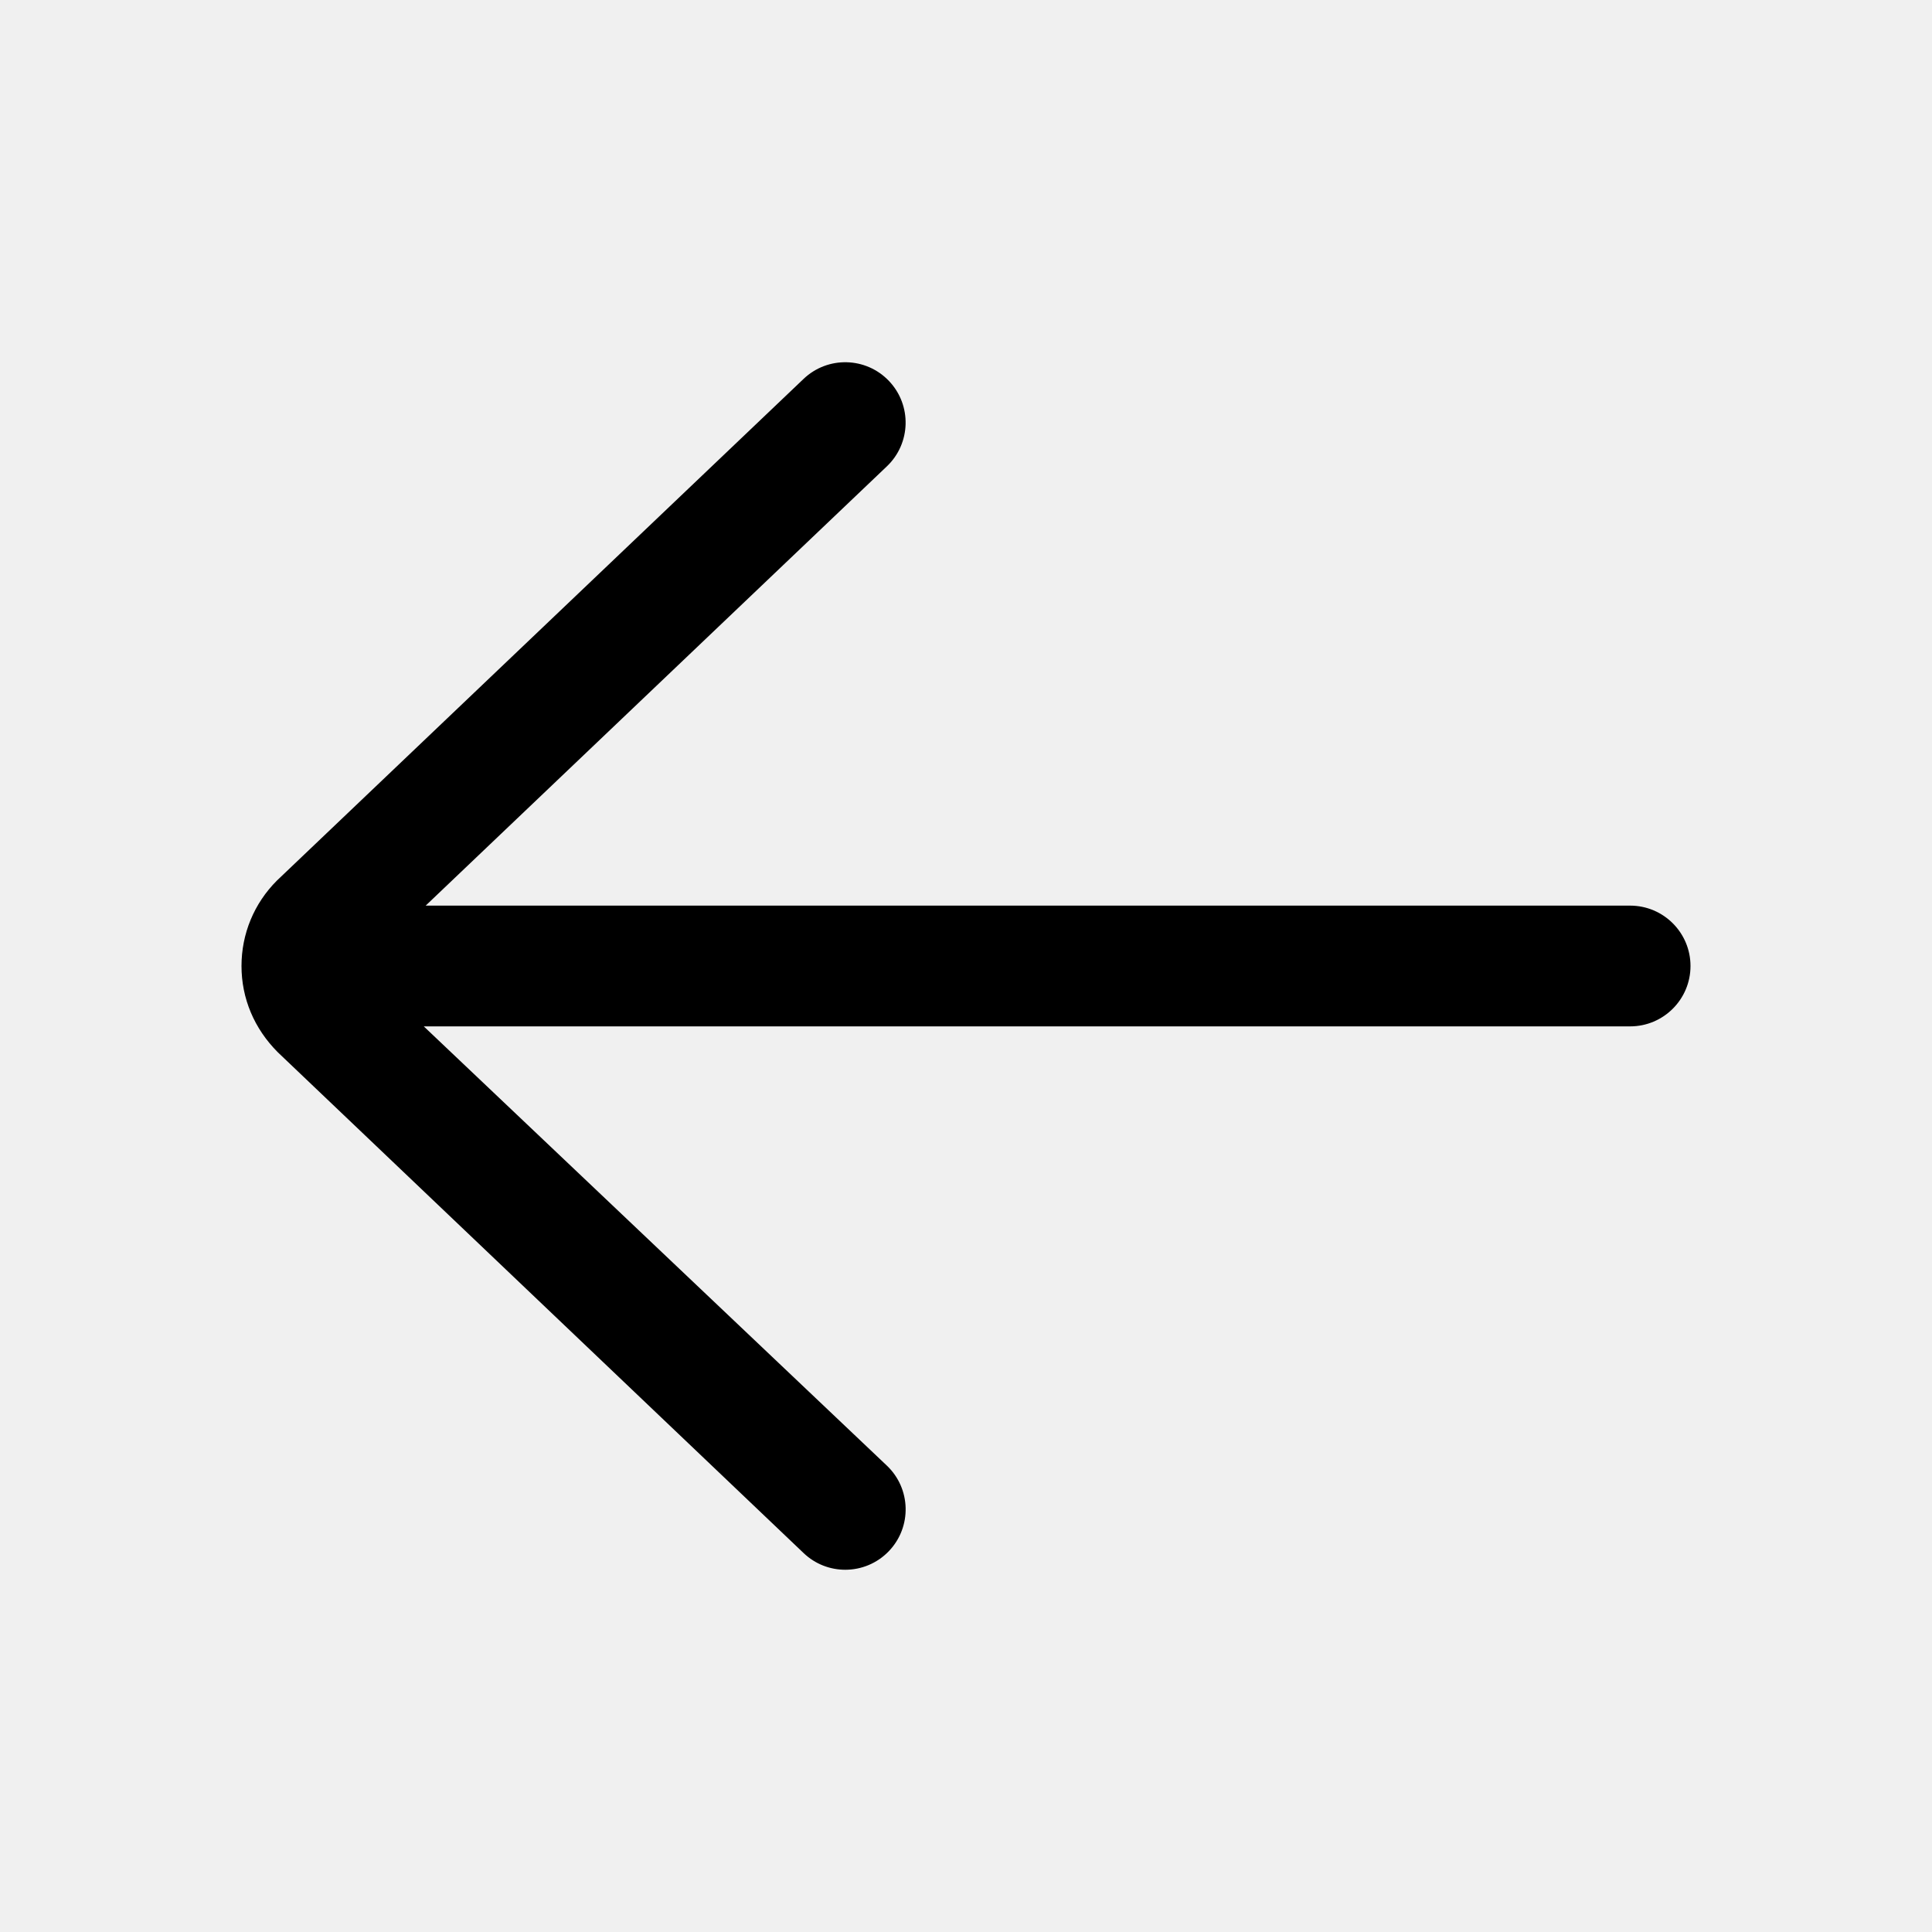
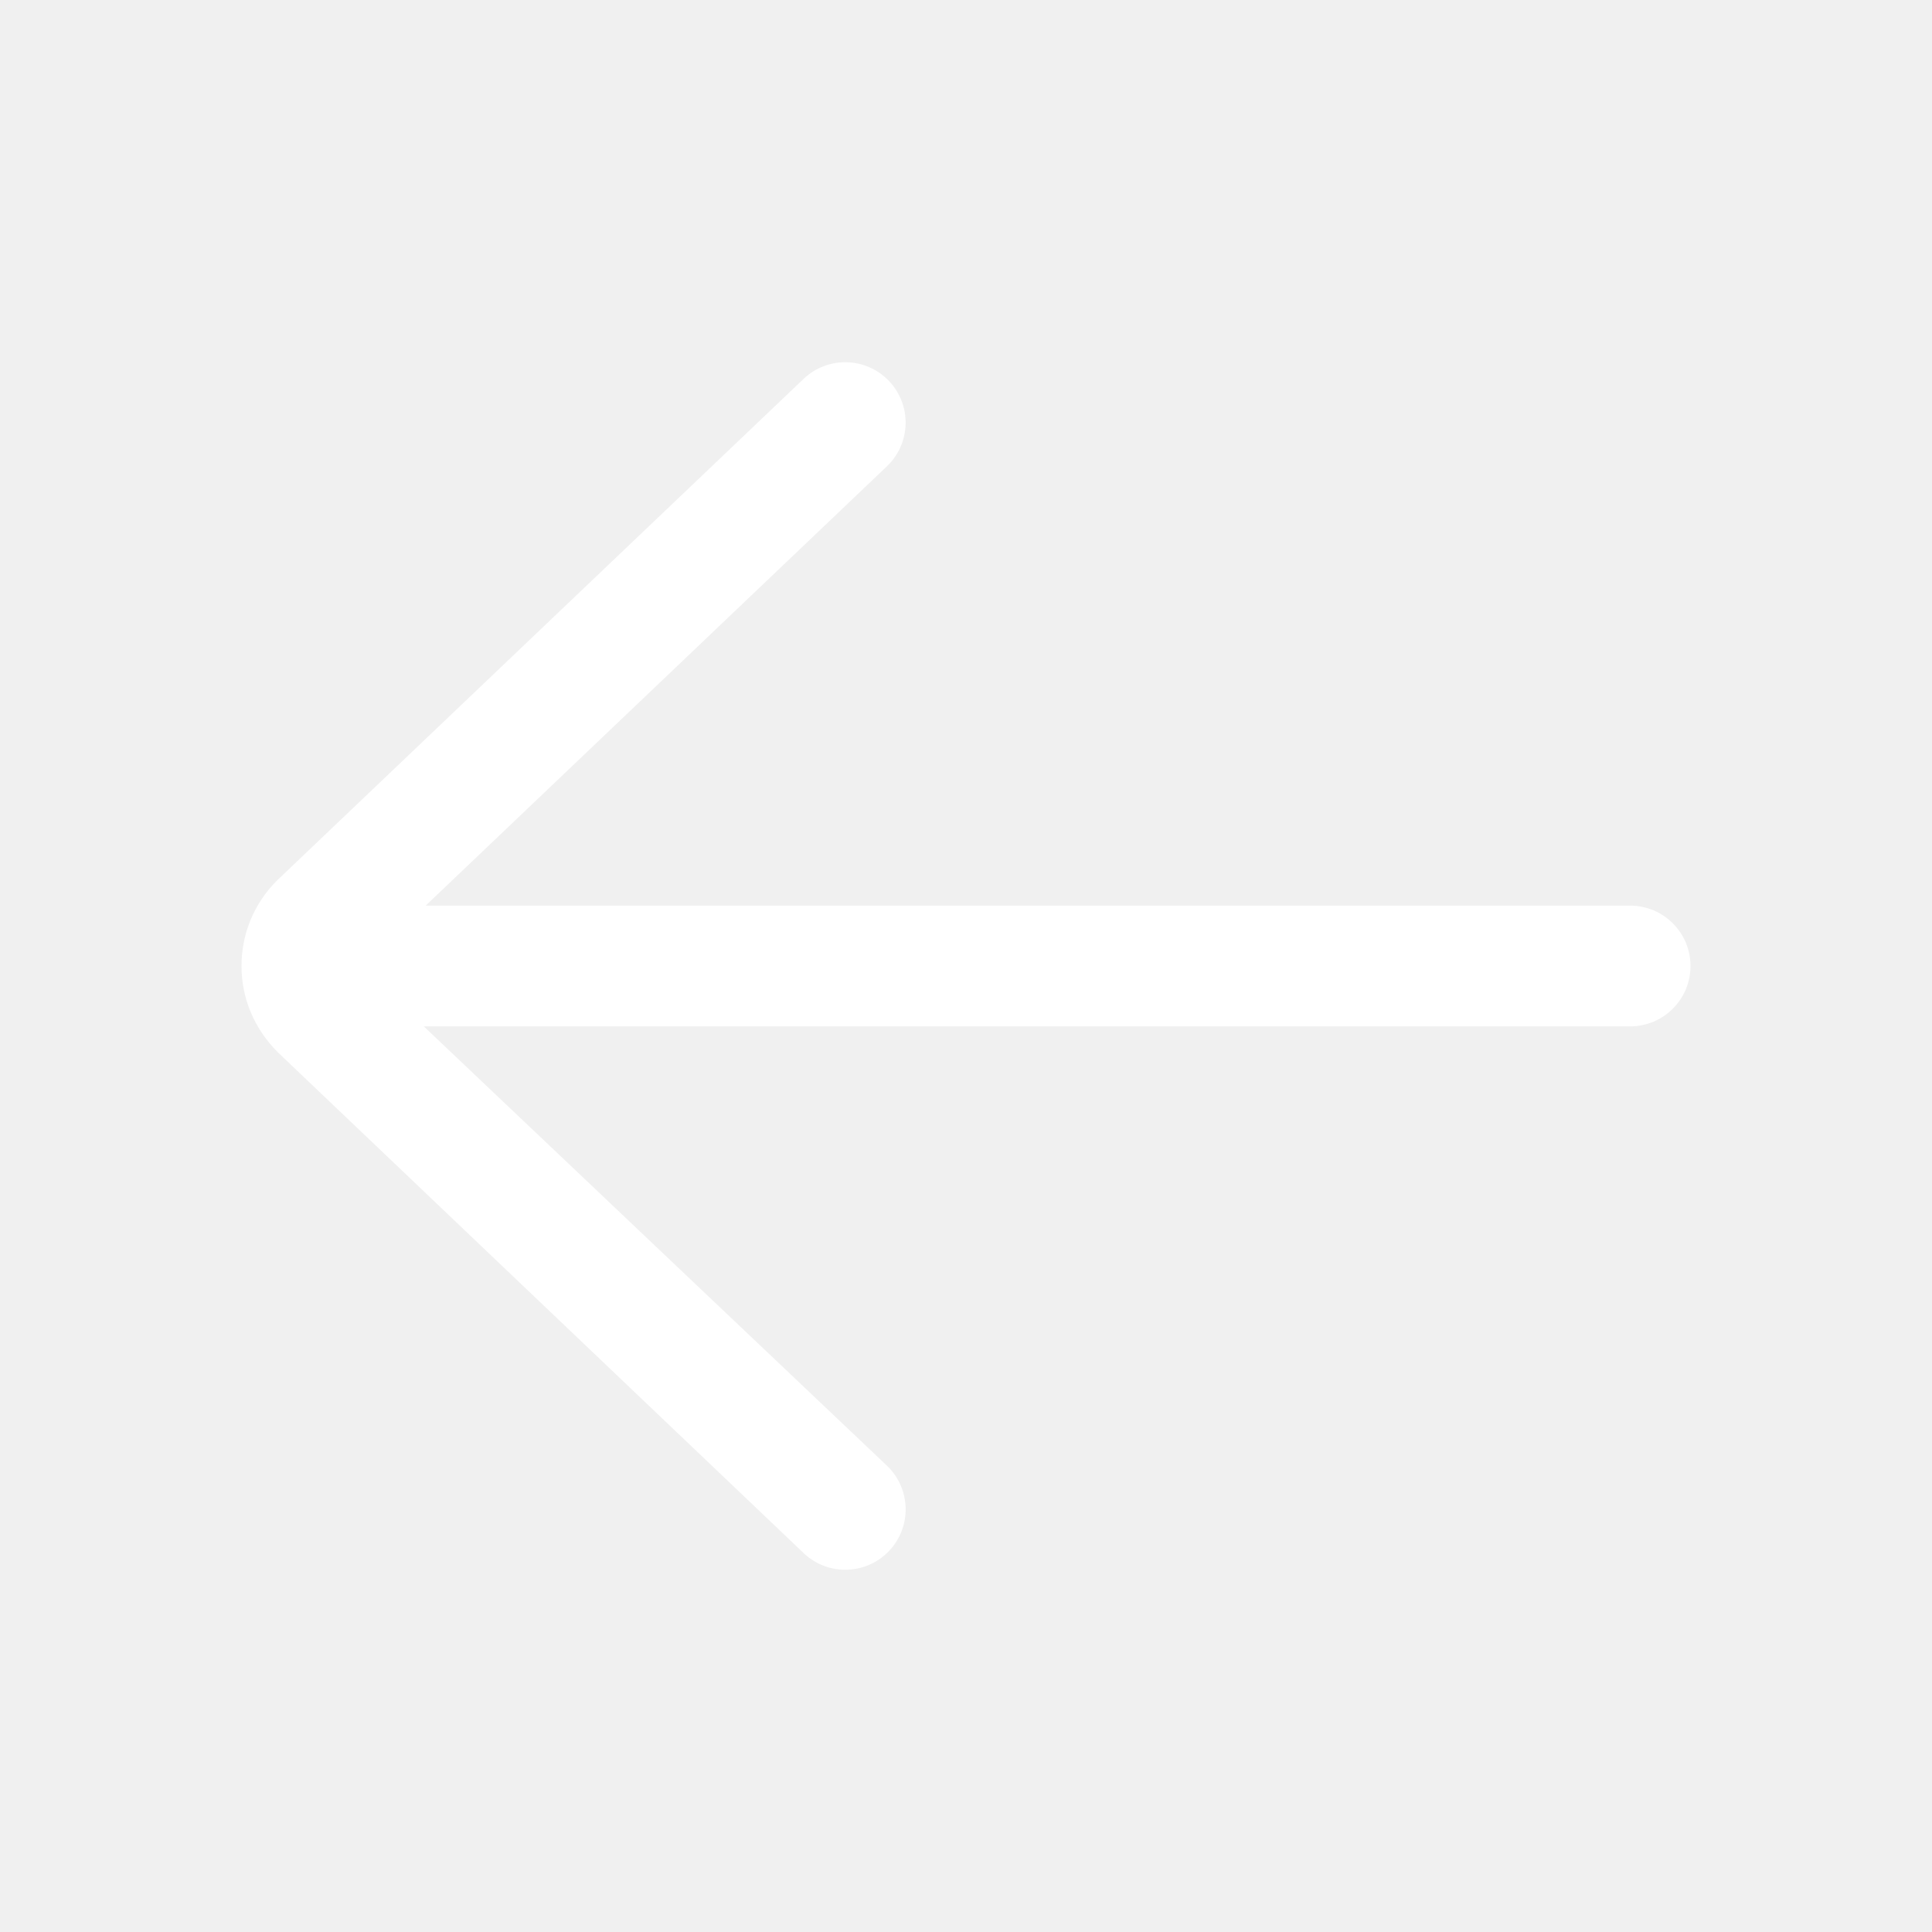
- <svg xmlns="http://www.w3.org/2000/svg" id="Layer" enable-background="new 0 0 64 64" height="512" viewBox="0 0 64 64" width="512">
-   <path d="m54 30h-39.899l15.278-14.552c.8-.762.831-2.028.069-2.828-.761-.799-2.027-.831-2.828-.069l-17.448 16.62c-.755.756-1.172 1.76-1.172 2.829 0 1.068.417 2.073 1.207 2.862l17.414 16.586c.387.369.883.552 1.379.552.528 0 1.056-.208 1.449-.621.762-.8.731-2.065-.069-2.827l-15.342-14.552h39.962c1.104 0 2-.896 2-2s-.896-2-2-2z" />
+ <svg xmlns="http://www.w3.org/2000/svg" version="1.1" width="512" height="512" x="0" y="0" viewBox="0 0 64 64" style="enable-background:new 0 0 512 512" xml:space="preserve">
+   <g>
+     <path d="m54 30h-39.899l15.278-14.552c.8-.762.831-2.028.069-2.828-.761-.799-2.027-.831-2.828-.069l-17.448 16.62c-.755.756-1.172 1.76-1.172 2.829 0 1.068.417 2.073 1.207 2.862l17.414 16.586c.387.369.883.552 1.379.552.528 0 1.056-.208 1.449-.621.762-.8.731-2.065-.069-2.827l-15.342-14.552h39.962c1.104 0 2-.896 2-2s-.896-2-2-2z" fill="#ffffff" data-original="#000000" style="" />
+   </g>
</svg>
